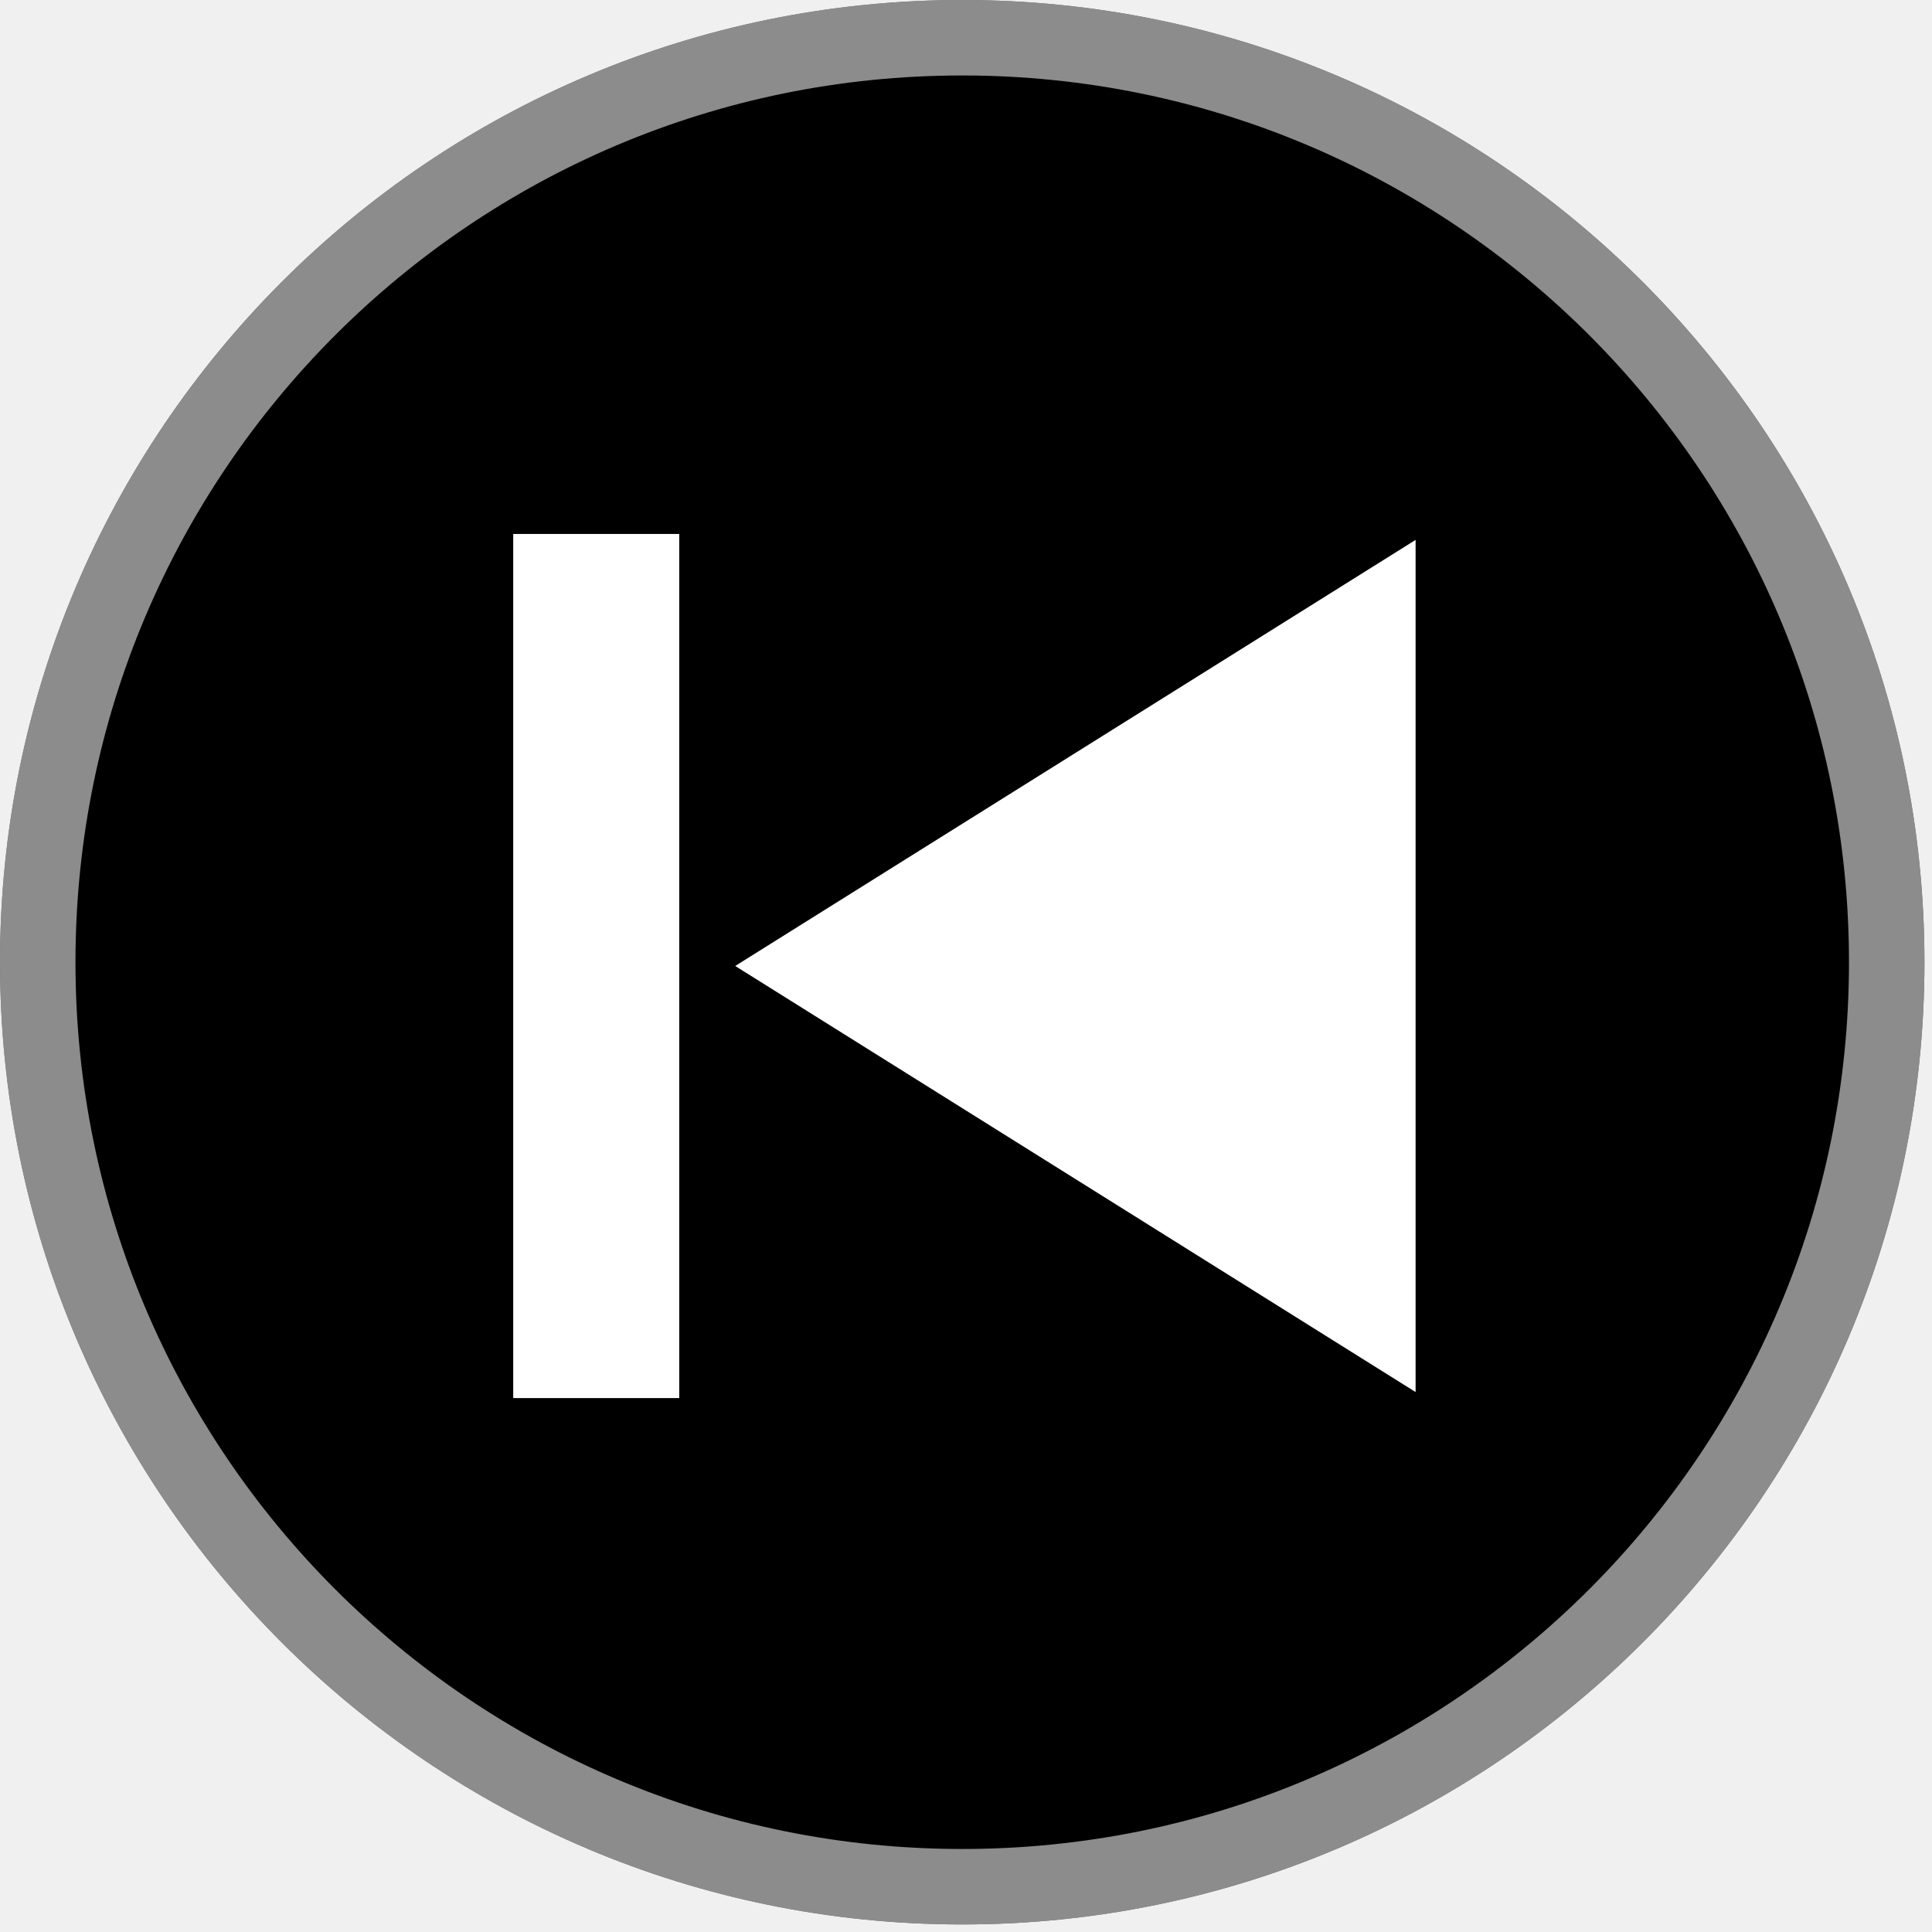
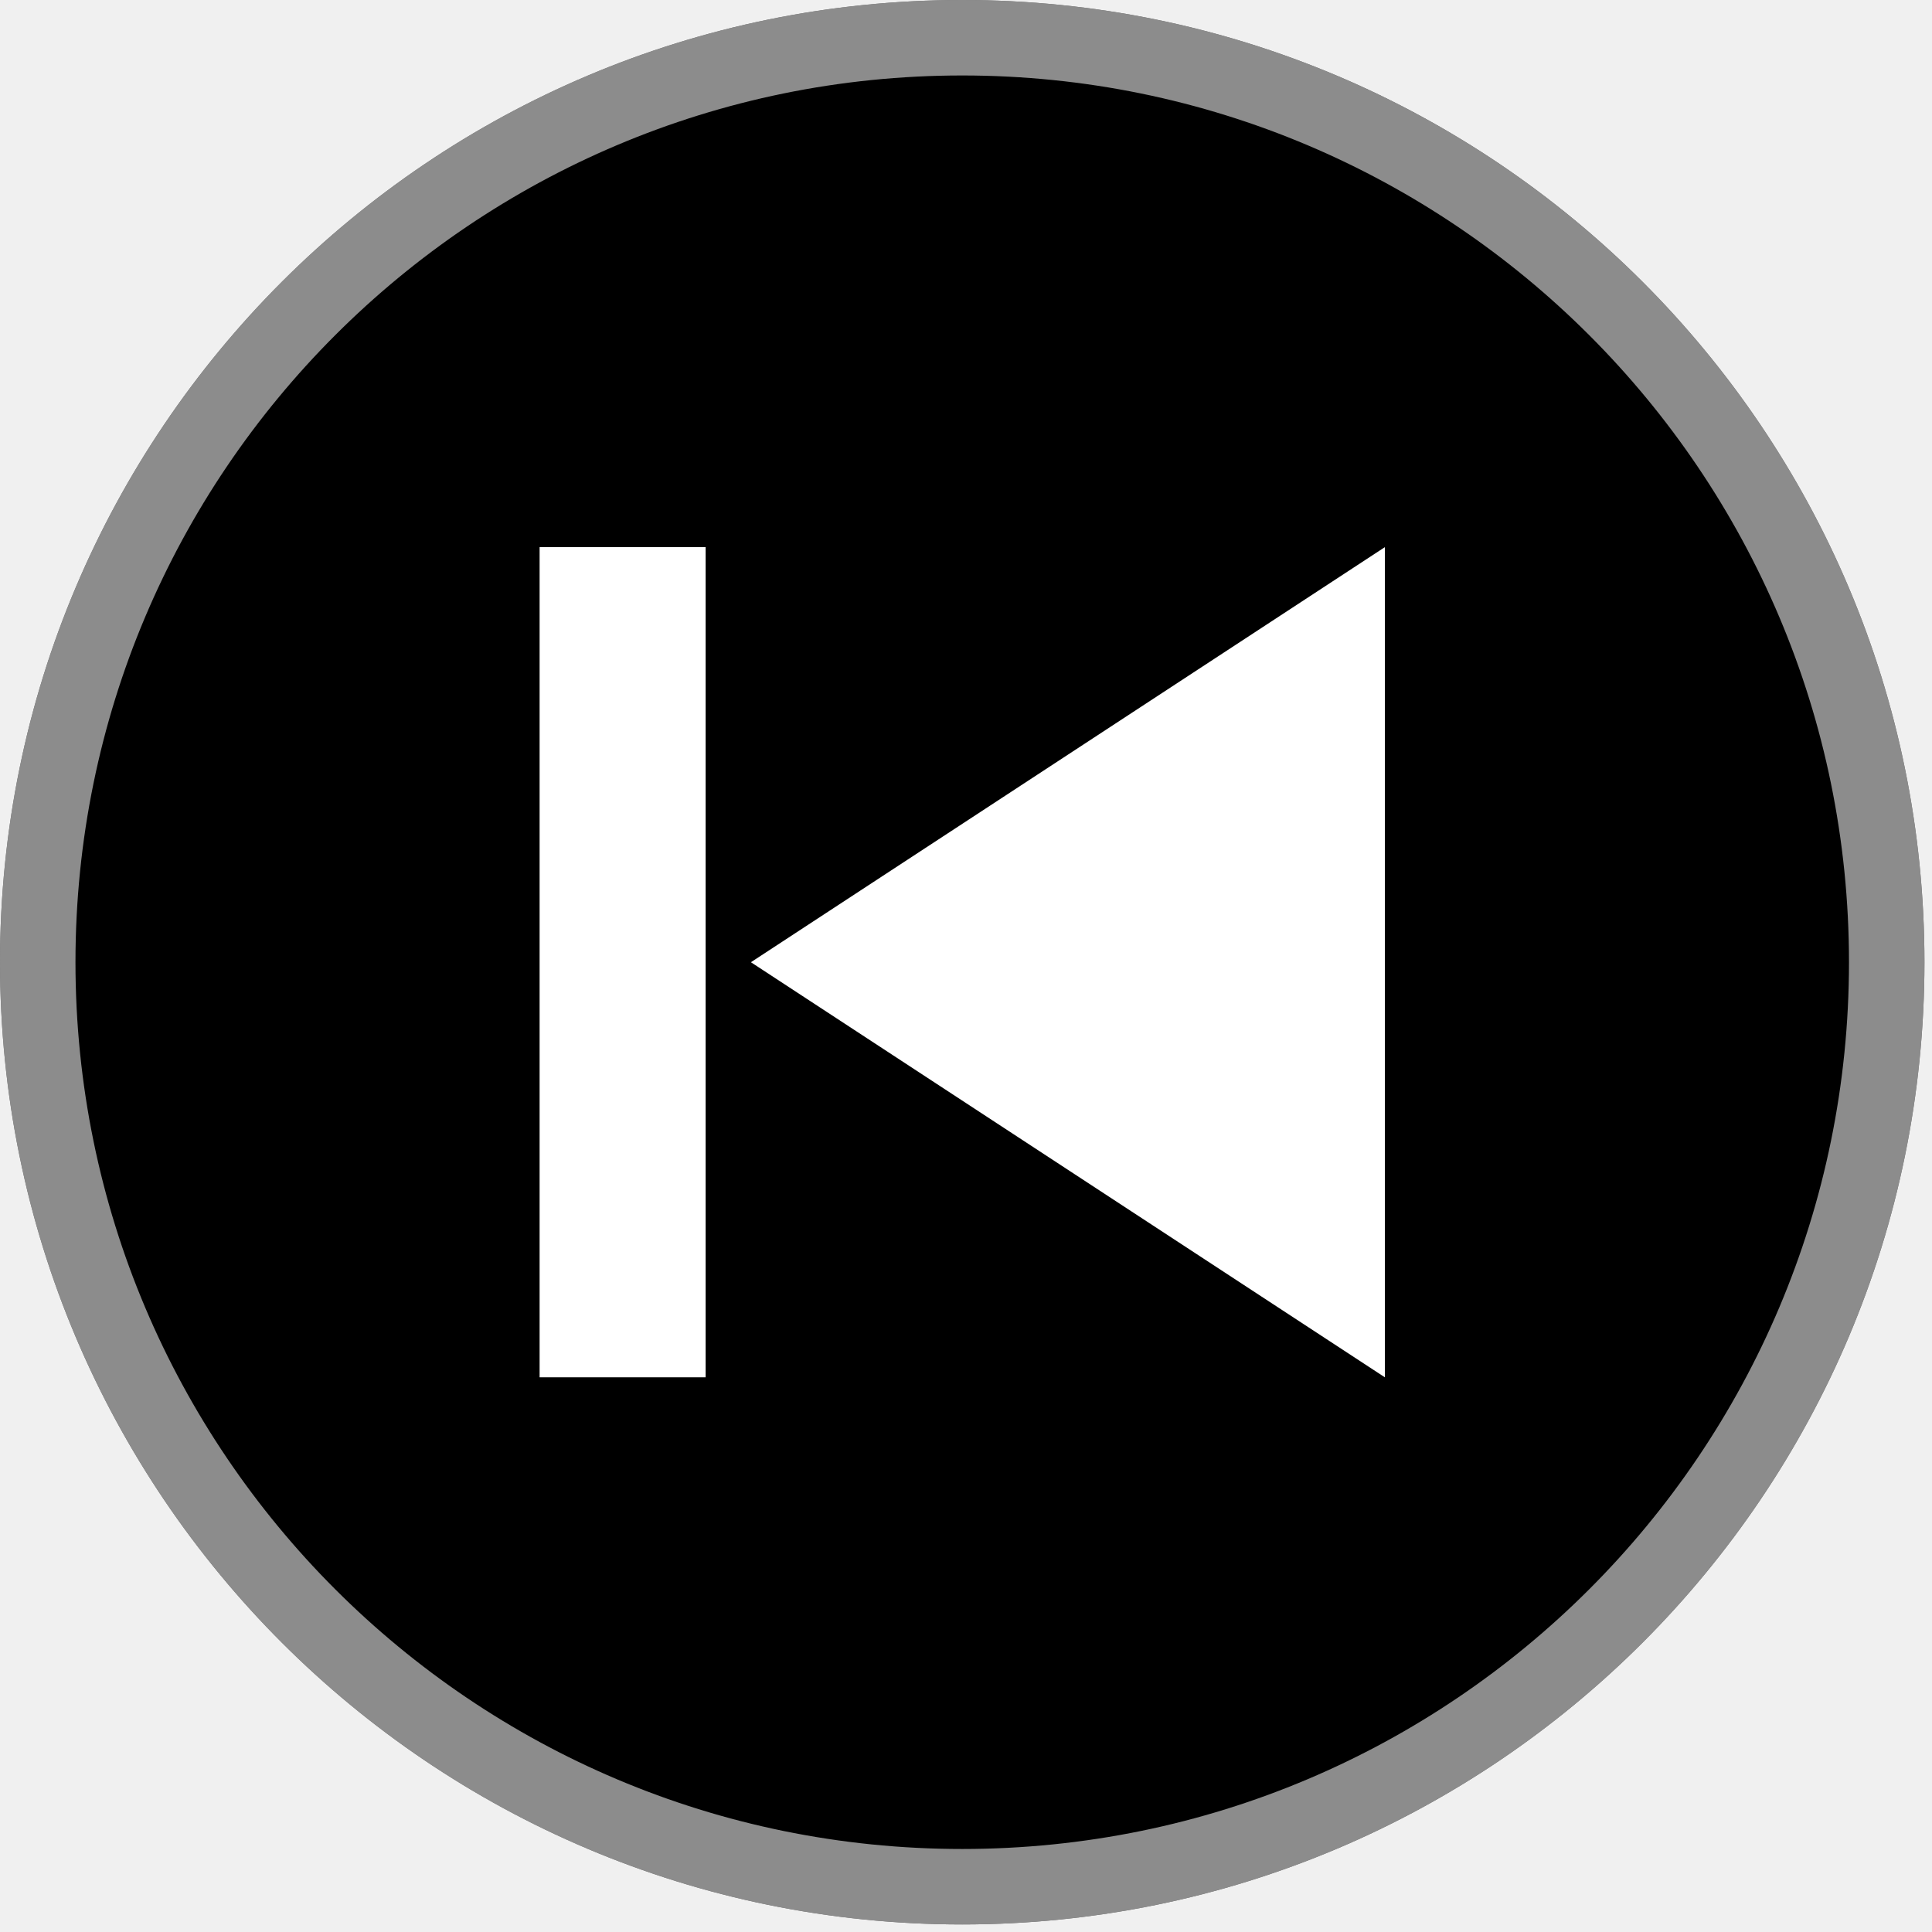
<svg xmlns="http://www.w3.org/2000/svg" xmlns:xlink="http://www.w3.org/1999/xlink" width="256.0px" height="256.0px" viewBox="0 0 256.0 256.0" version="1.1" id="SVGRoot">
  <defs id="defs9">
    <clipPath clipPathUnits="userSpaceOnUse" id="clipPath1867">
      <path style="display:inline;fill:none;fill-opacity:1;stroke:none;stroke-width:6.5;stroke-miterlimit:4;stroke-dasharray:none;stroke-opacity:1" xlink:href="#circle1409" id="path1869" d="M 127.5,0 A 127.5,127.5 0 0 0 0,127.5 127.5,127.5 0 0 0 127.5,255 127.5,127.5 0 0 0 255,127.5 127.5,127.5 0 0 0 127.5,0 Z" clip-path="none" />
    </clipPath>
  </defs>
  <g id="layer1">
    <circle style="display:inline;fill:#000000;fill-opacity:1" id="path69" r="127.5" cy="127.5" cx="127.5" />
    <circle style="display:inline;fill:none;fill-opacity:1;stroke:#ffffff;stroke-width:20;stroke-miterlimit:4;stroke-dasharray:none;stroke-opacity:0.55" id="circle1613" cx="127.5" cy="127.5" r="127.5" clip-path="url(#clipPath1867)" />
-     <path style="display:inline;fill:#ffffff;fill-opacity:1;fill-rule:evenodd" id="path1080" transform="matrix(-0.8444344,0,0,0.9159149,236.5477,10.7598)" d="m 164.76,128 -53.382,30.82 -53.382,30.82 0,-61.64 0,-61.64 53.382,30.82 z" />
-     <rect style="fill:#ffffff;stroke-width:16.392;stroke-opacity:0.6;fill-opacity:1" id="rect1628" width="22" height="114.5" x="-90.004" y="70.753" transform="scale(-1,1)" />
+     <g id="g14896" transform="translate(1.000002)">
+       <path style="display:inline;fill:#ffffff;fill-opacity:1;fill-rule:evenodd" id="path1080" transform="matrix(-0.7867861,0,0,0.8922791,228.1309,13.28828)" d="m 164.76,128 -53.382,30.82 -53.382,30.82 0,-61.64 0,-61.64 53.382,30.82 z" />
+       <rect style="fill:#ffffff;fill-opacity:1;stroke-width:16.066;stroke-opacity:0.6" id="rect1628" width="22" height="110" x="-92.5" y="72.5" transform="scale(-1,1)" />
+     </g>
  </g>
</svg>
